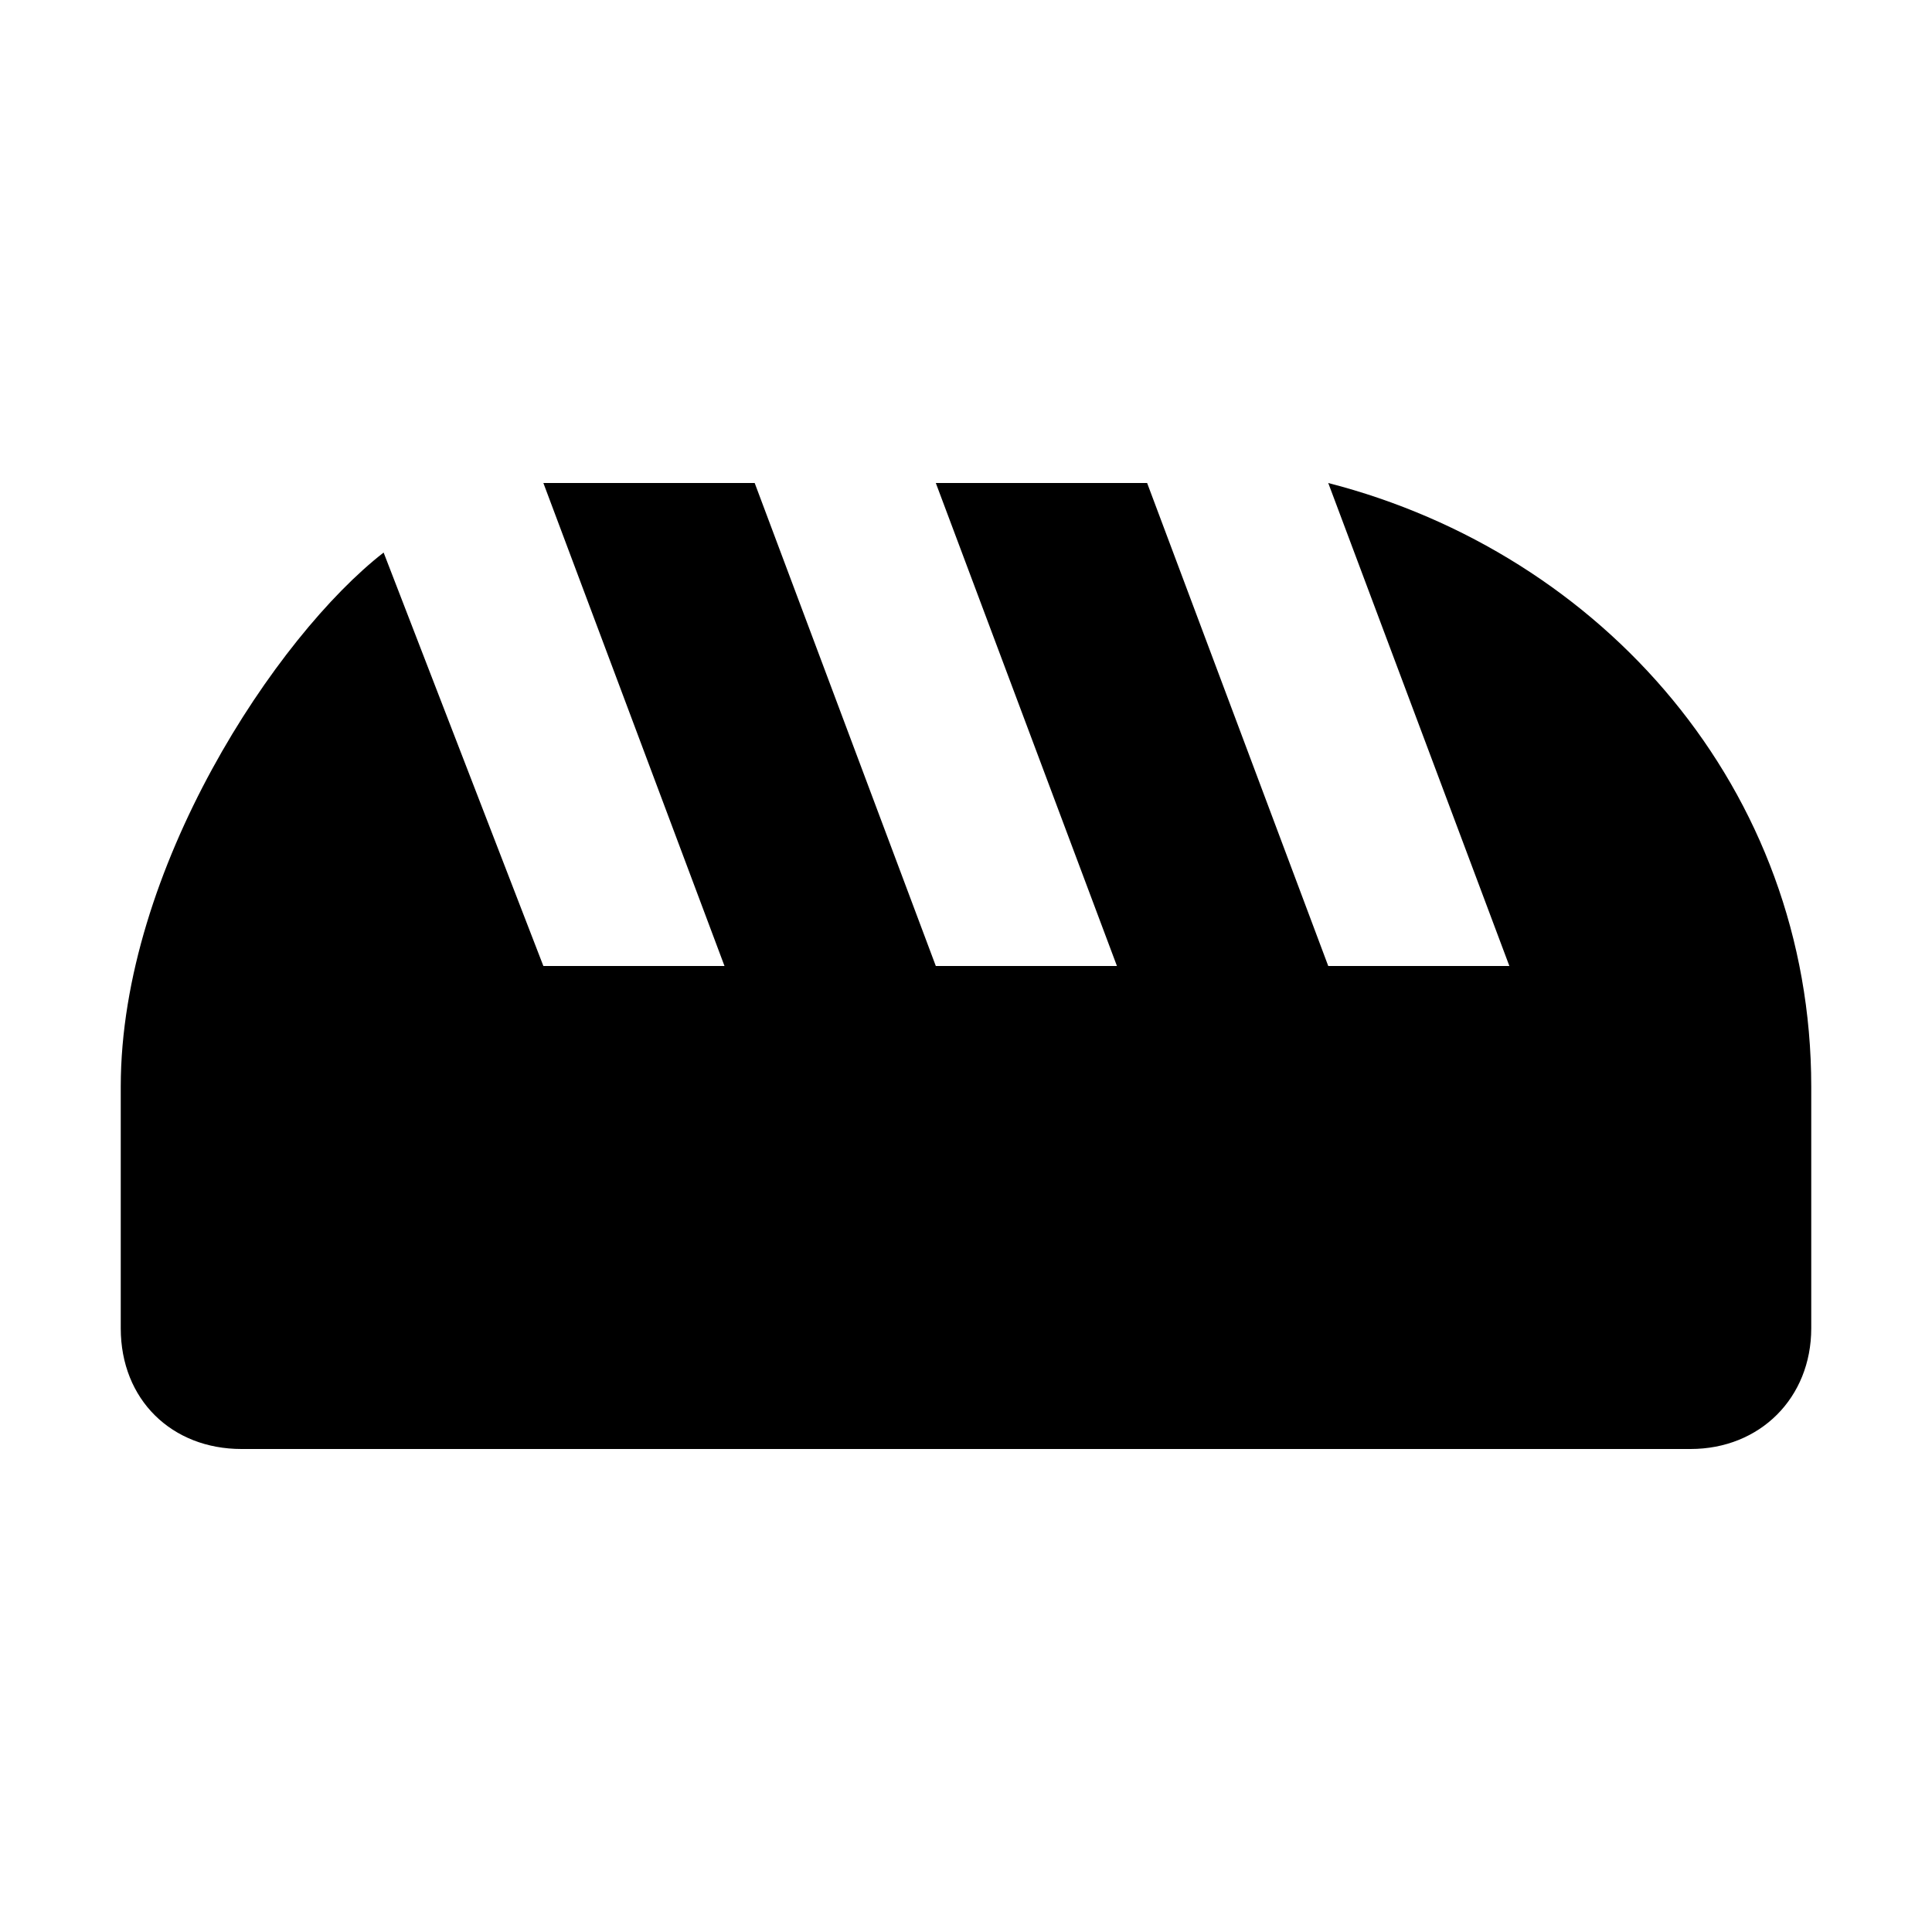
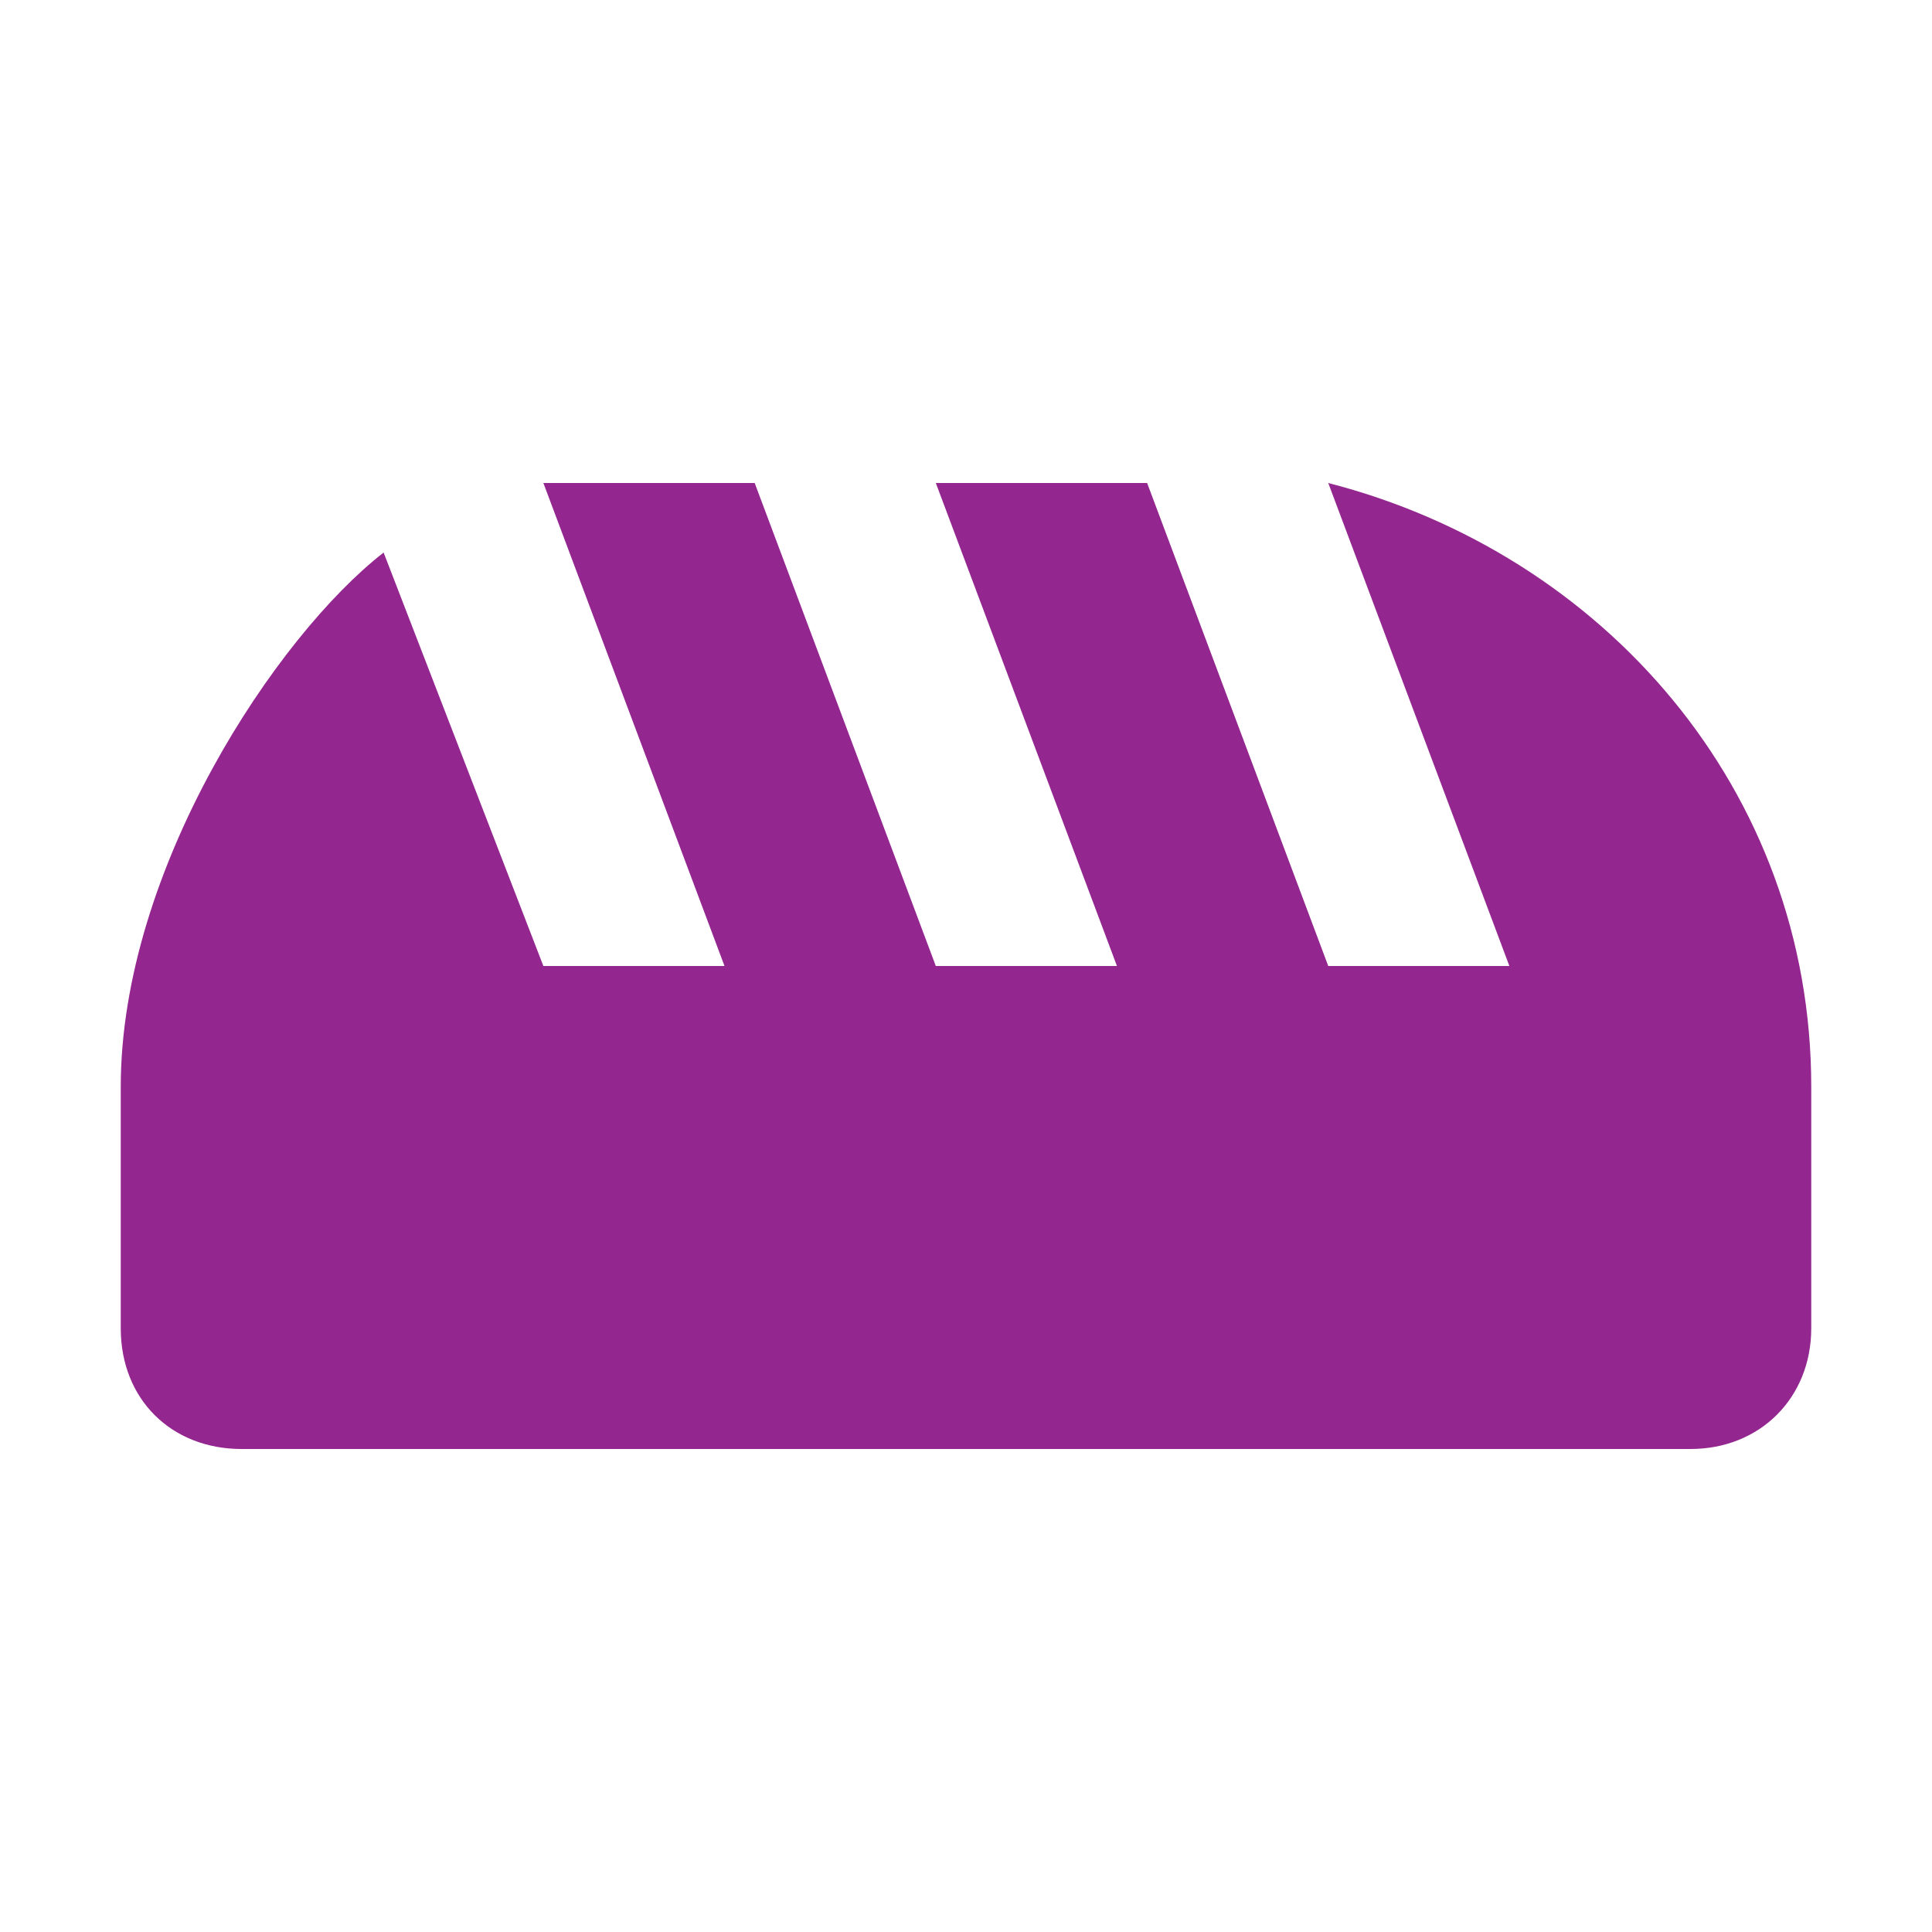
<svg xmlns="http://www.w3.org/2000/svg" version="1.1" width="100%" height="100%" viewBox="0 0 16 16">
-   <path d="M 7.75,4 9.25,8 7.75,8 6.25,4 C 6.25,4 4.495,4 4.5,4 L 6,8 4.5,8 3.177,4.576 C 2.291,5.264 1,7.198 1,9 l 0,2 c 0,0.593 0.424,1 1,1 l 12,0 c 0.576,0 1,-0.424 1,-1 L 15,9 C 15,6.536 13.273,4.585 11,4 L 12.5,8 11,8 9.5,4 c 0,0 -1.744,0 -1.75,0 z" />
+   <path fill="#93278F" d="M 7.75,4 9.25,8 7.75,8 6.25,4 C 6.25,4 4.495,4 4.5,4 L 6,8 4.5,8 3.177,4.576 C 2.291,5.264 1,7.198 1,9 l 0,2 c 0,0.593 0.424,1 1,1 l 12,0 c 0.576,0 1,-0.424 1,-1 L 15,9 C 15,6.536 13.273,4.585 11,4 L 12.5,8 11,8 9.5,4 c 0,0 -1.744,0 -1.75,0 z" />
</svg>
